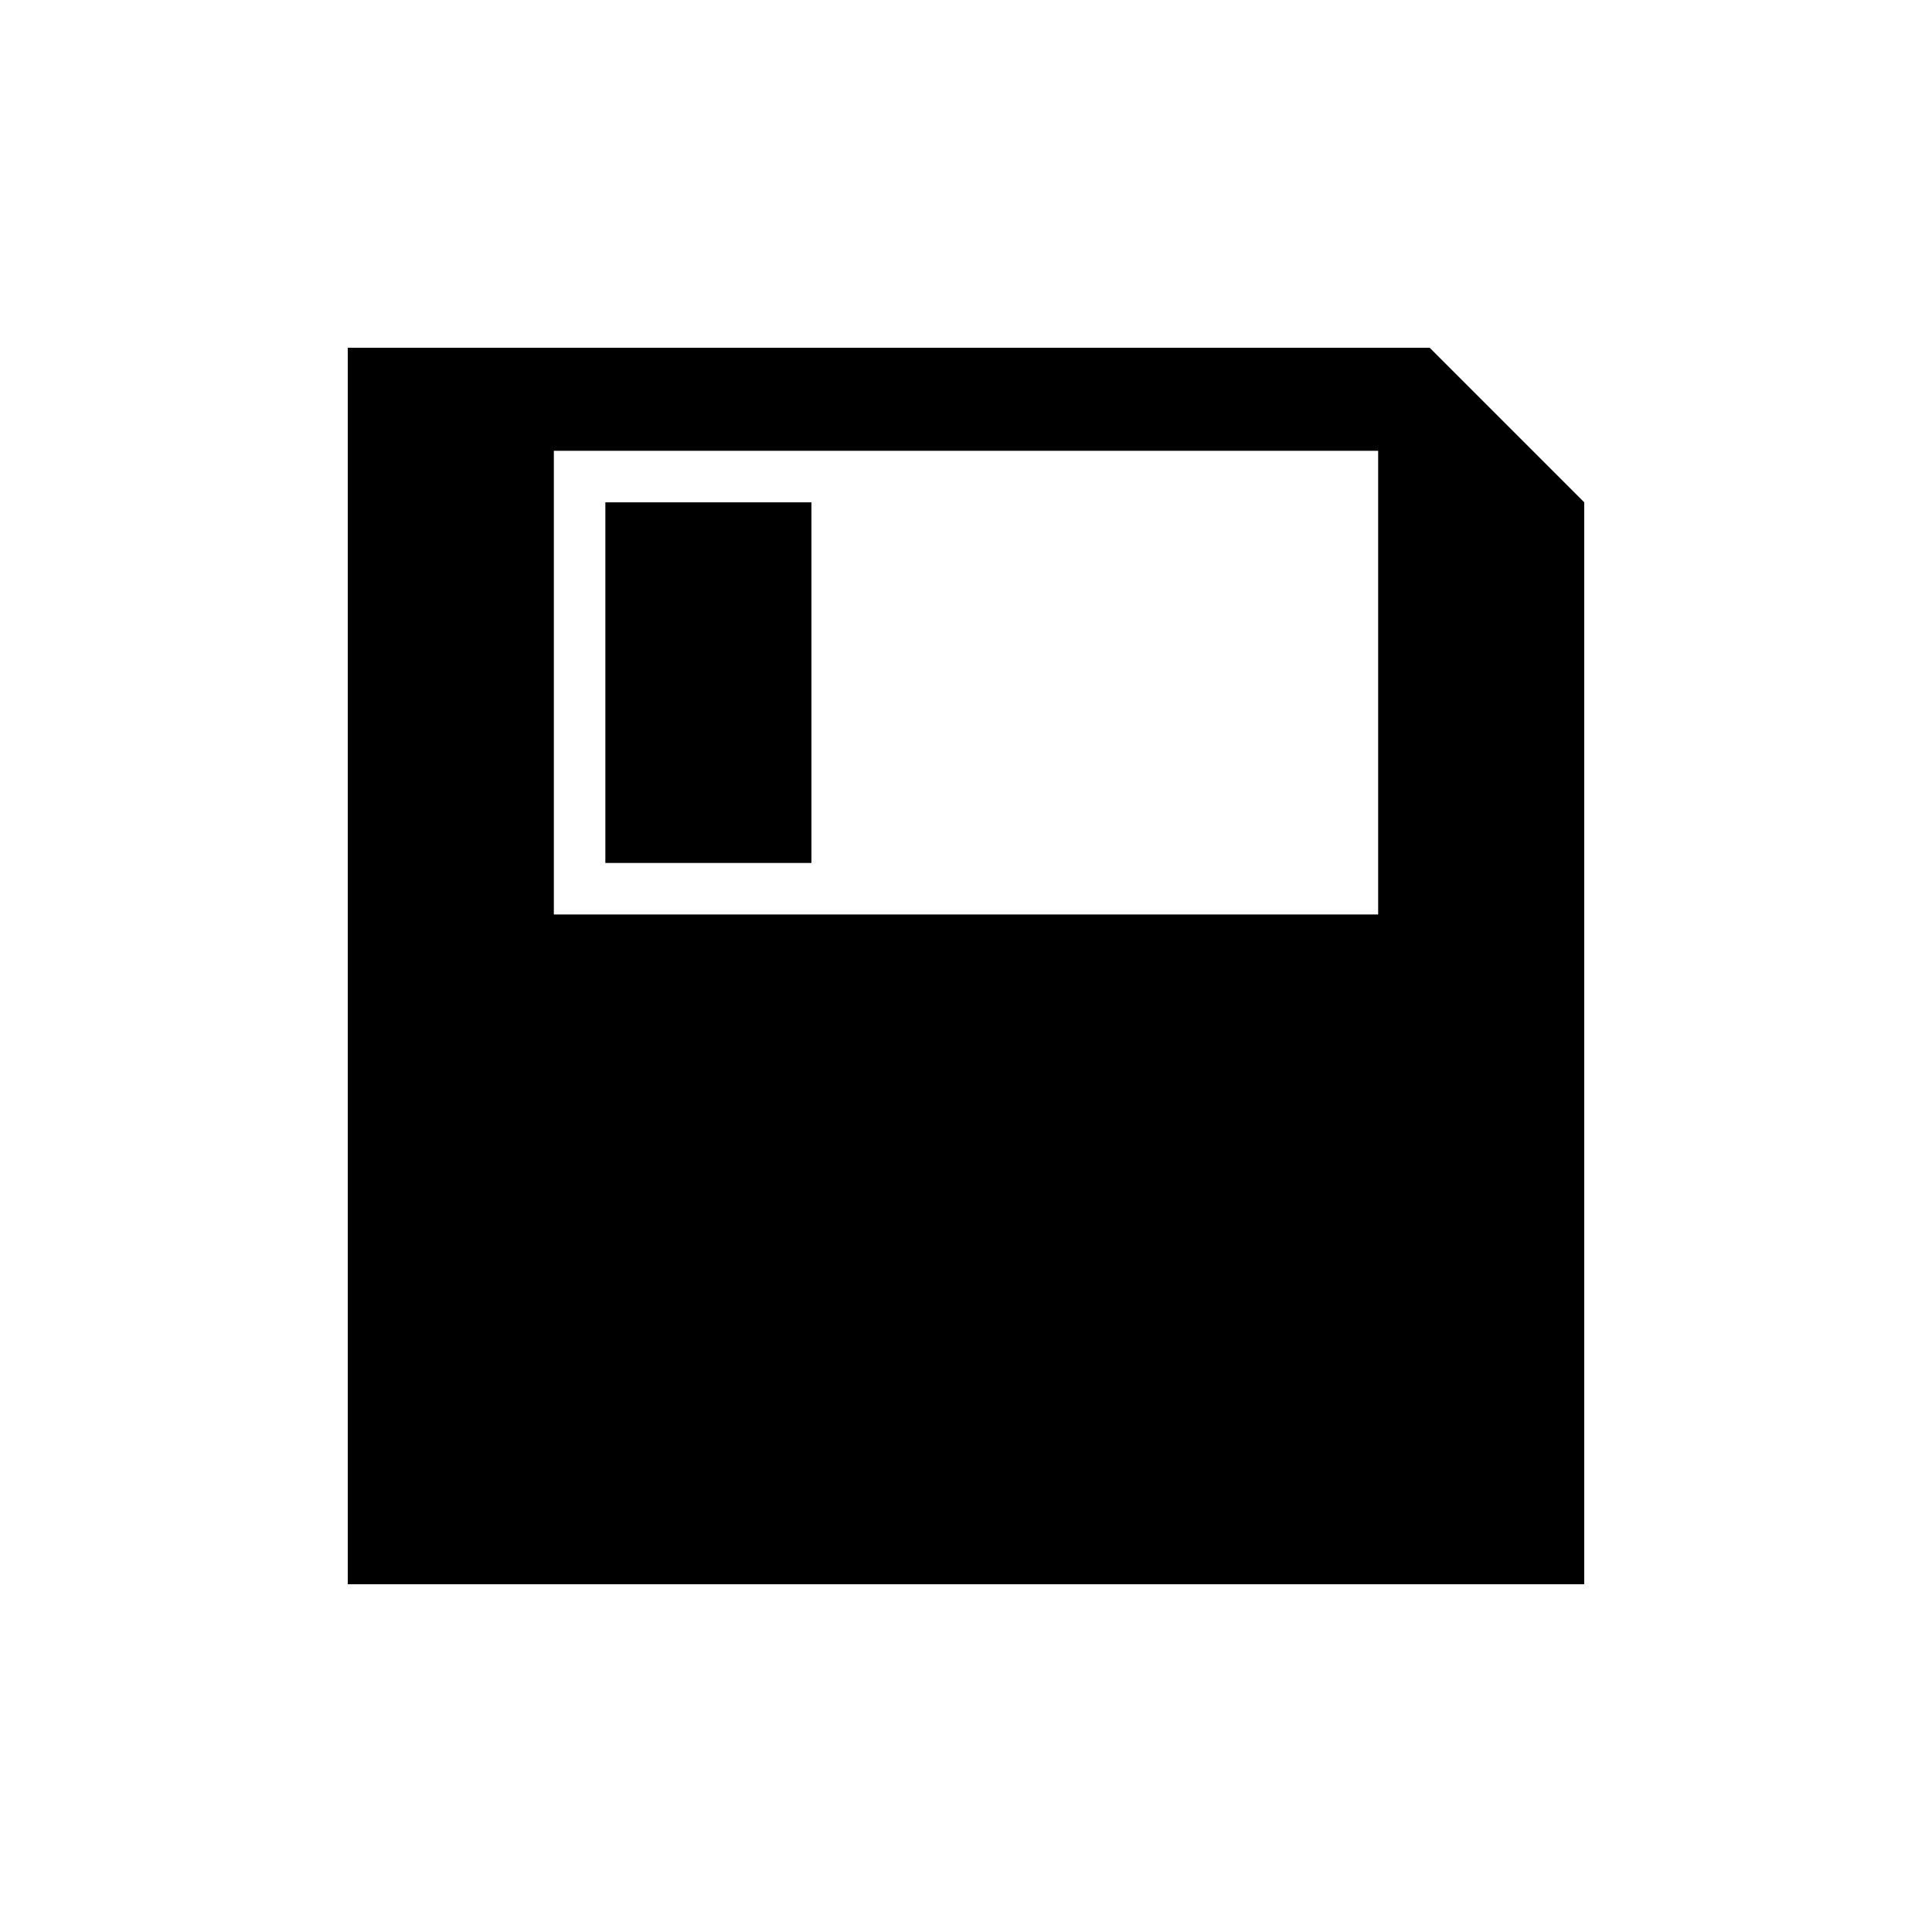
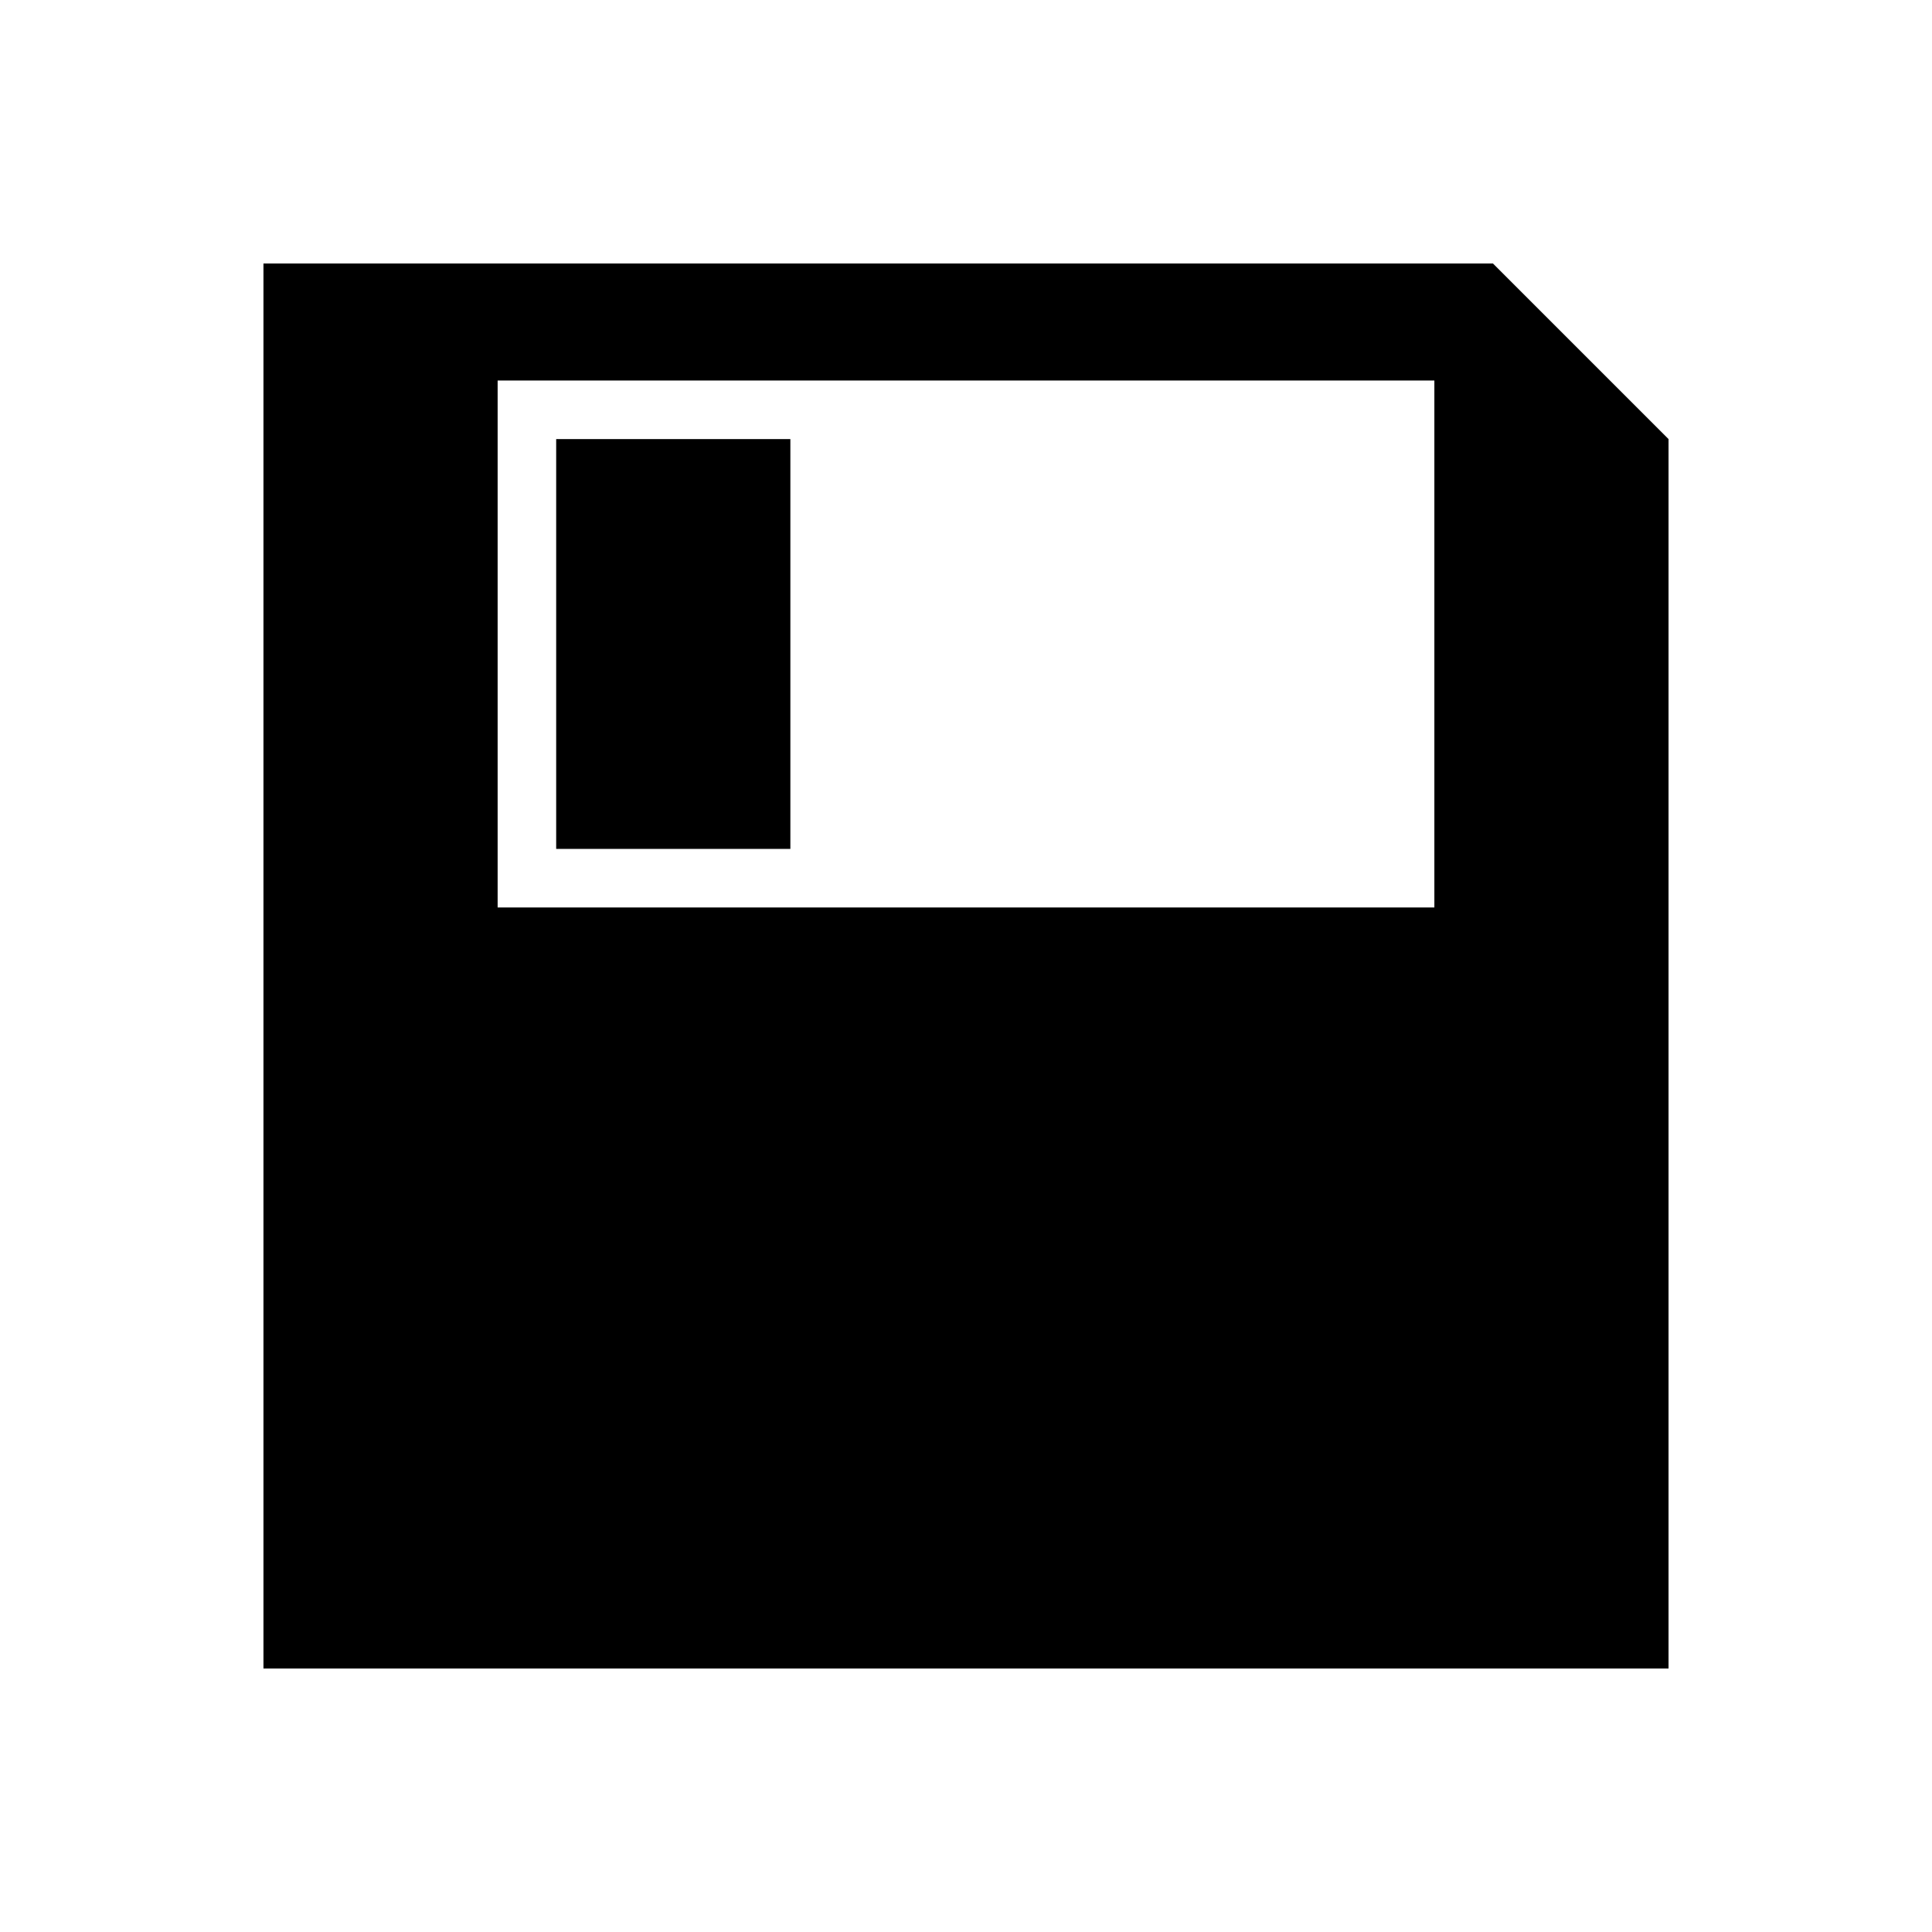
- <svg xmlns="http://www.w3.org/2000/svg" version="1.1" id="ic" x="0px" y="0px" width="150px" height="150px" viewBox="0 0 150 150" enable-background="new 0 0 150 150" xml:space="preserve">
-   <g>
-     <path d="M123,39v84c0,0-2.2,0-4.8,0H27v-4.8V31.8V27h84L123,39z M107,71V35l-64,0v36L107,71z" />
-     <rect x="47" y="39" width="16" height="28" />
-   </g>
+ <svg xmlns="http://www.w3.org/2000/svg" version="1.1" id="Layer_2" x="0px" y="0px" width="132px" height="132px" viewBox="0 0 132 132" enable-background="new 0 0 132 132" xml:space="preserve">
+   <path d="M114,30v42v42c0,0-0.5,0-1.4,0s-2.1,0-3.4,0H63.6H18v-2.4v-2.4V66V22.8v-2.4V18h42h42l6,6L114,30z M98,62V44V26l-32,0l-32,0  v18v18l32,0L98,62z" />
+   <polygon points="38,30 46,30 54,30 54,44 54,58 46,58 38,58 38,44 " />
</svg>
